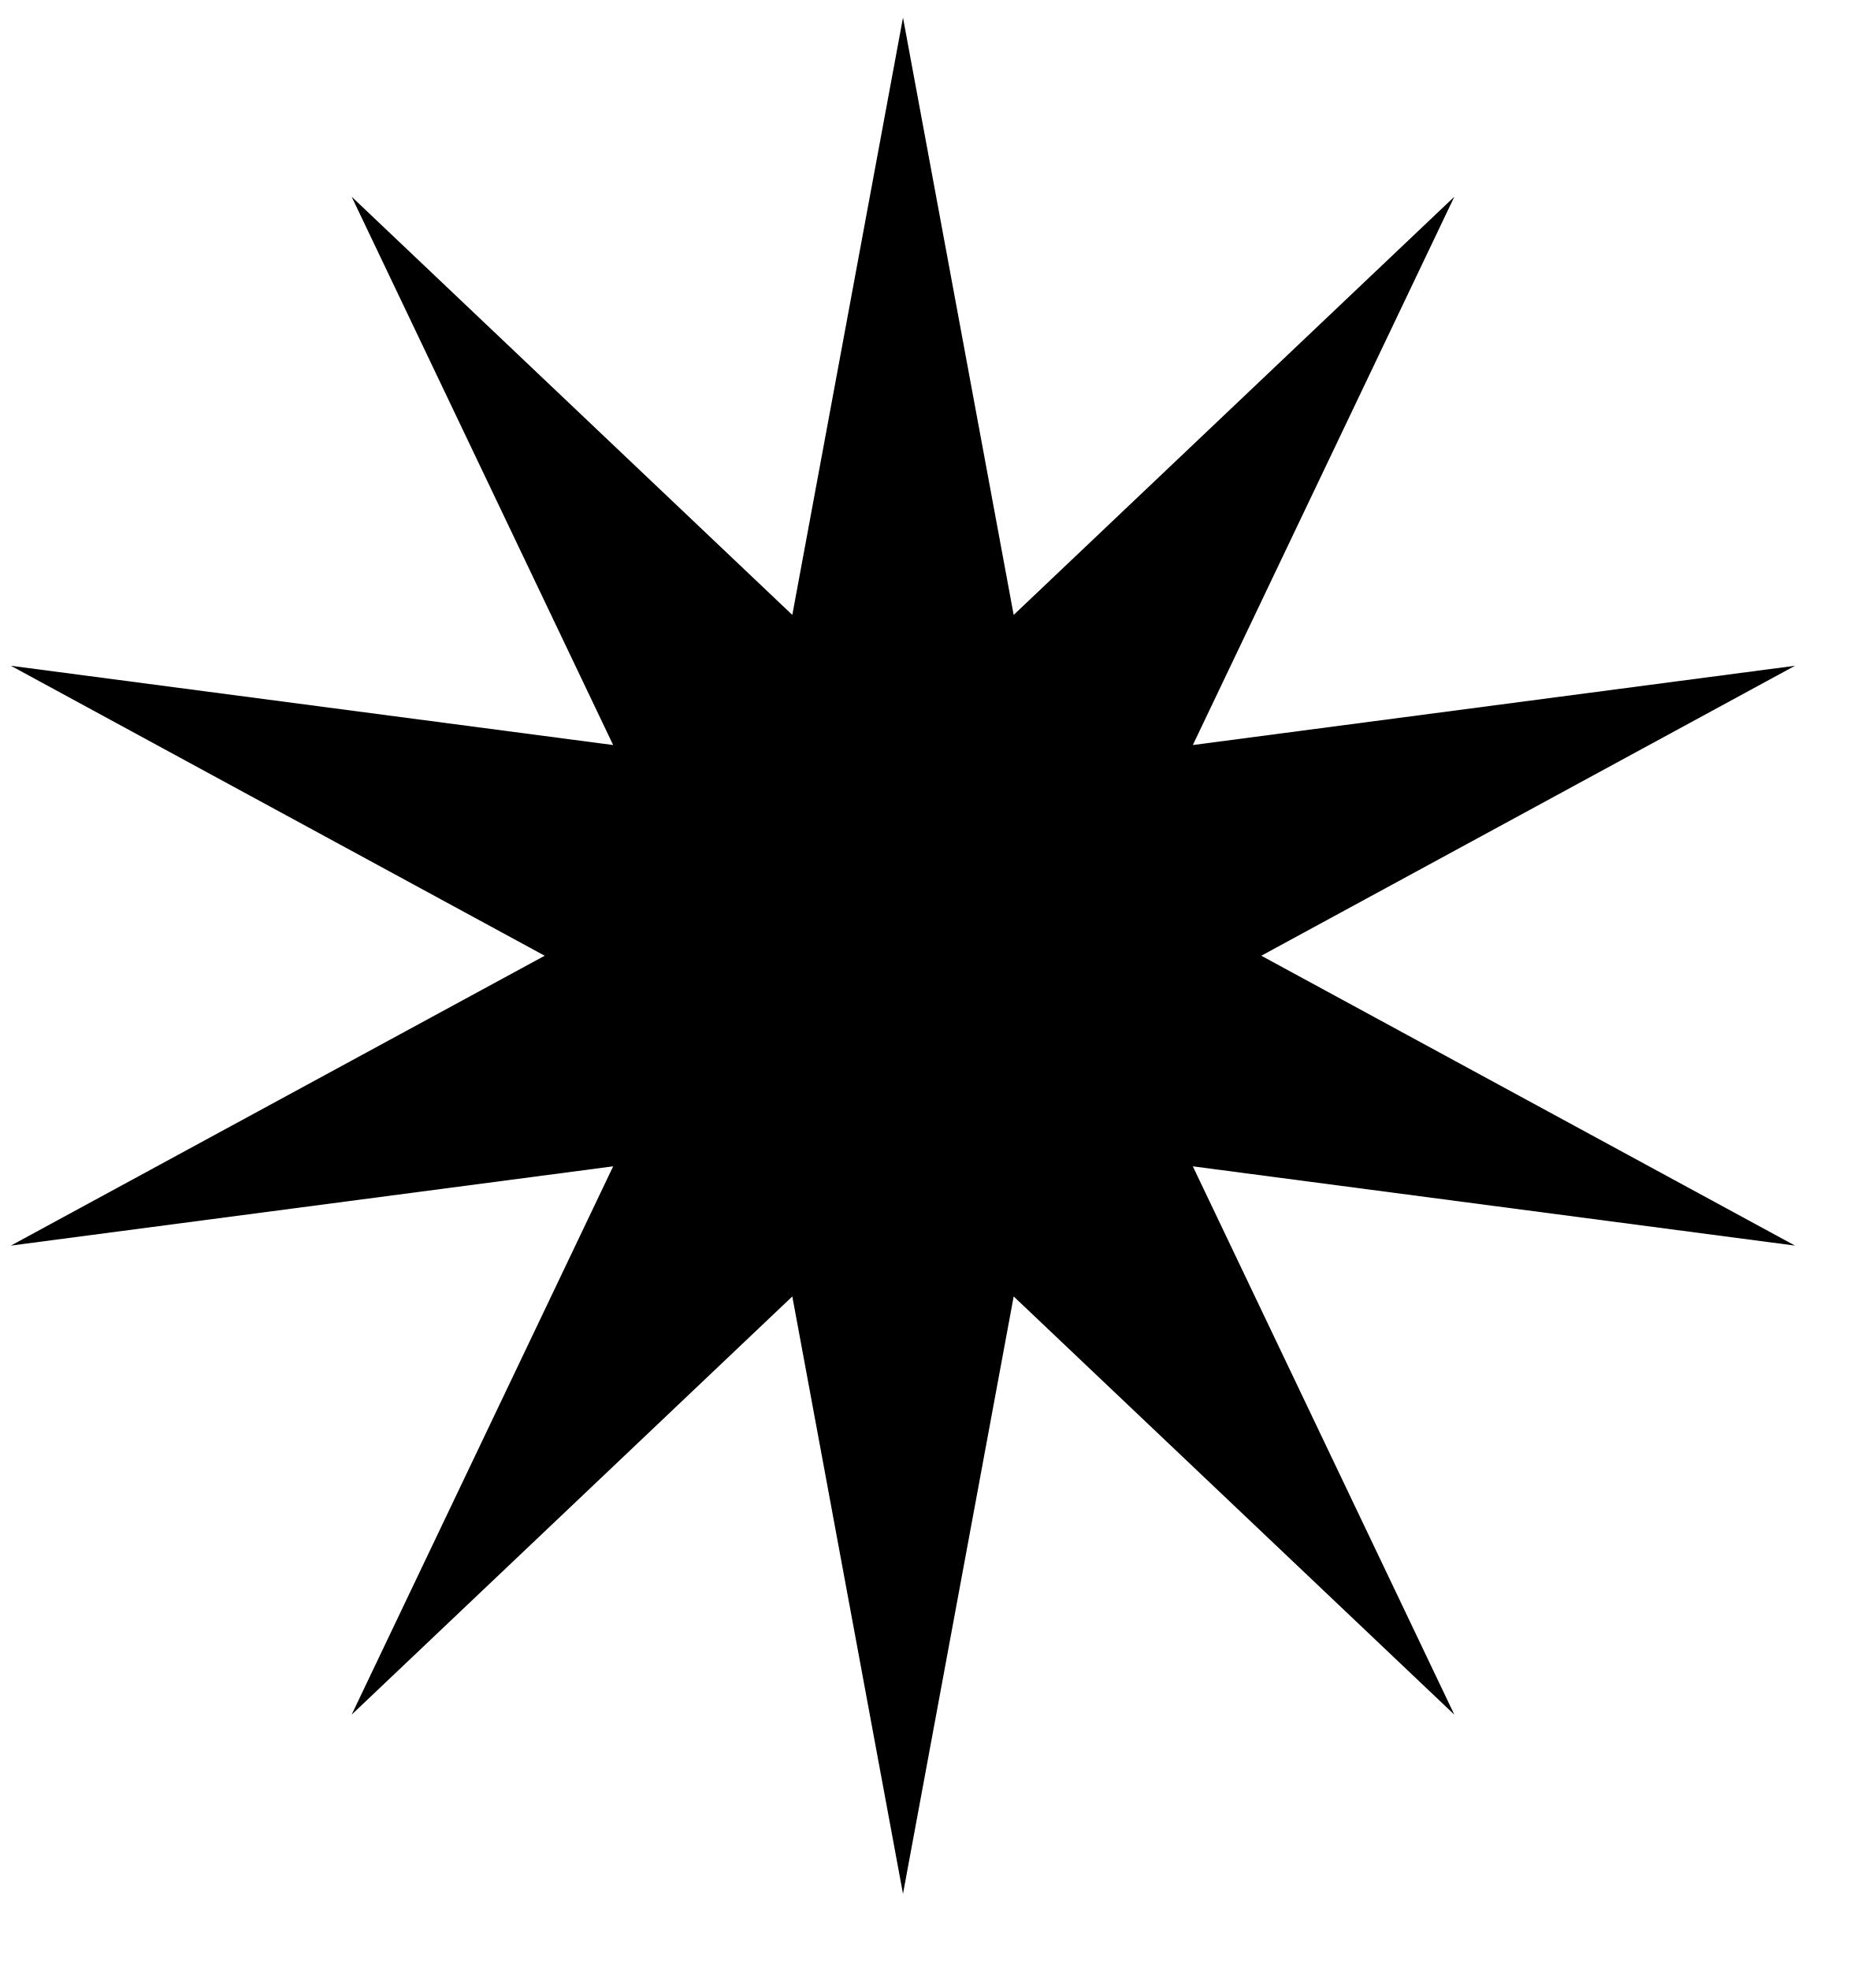
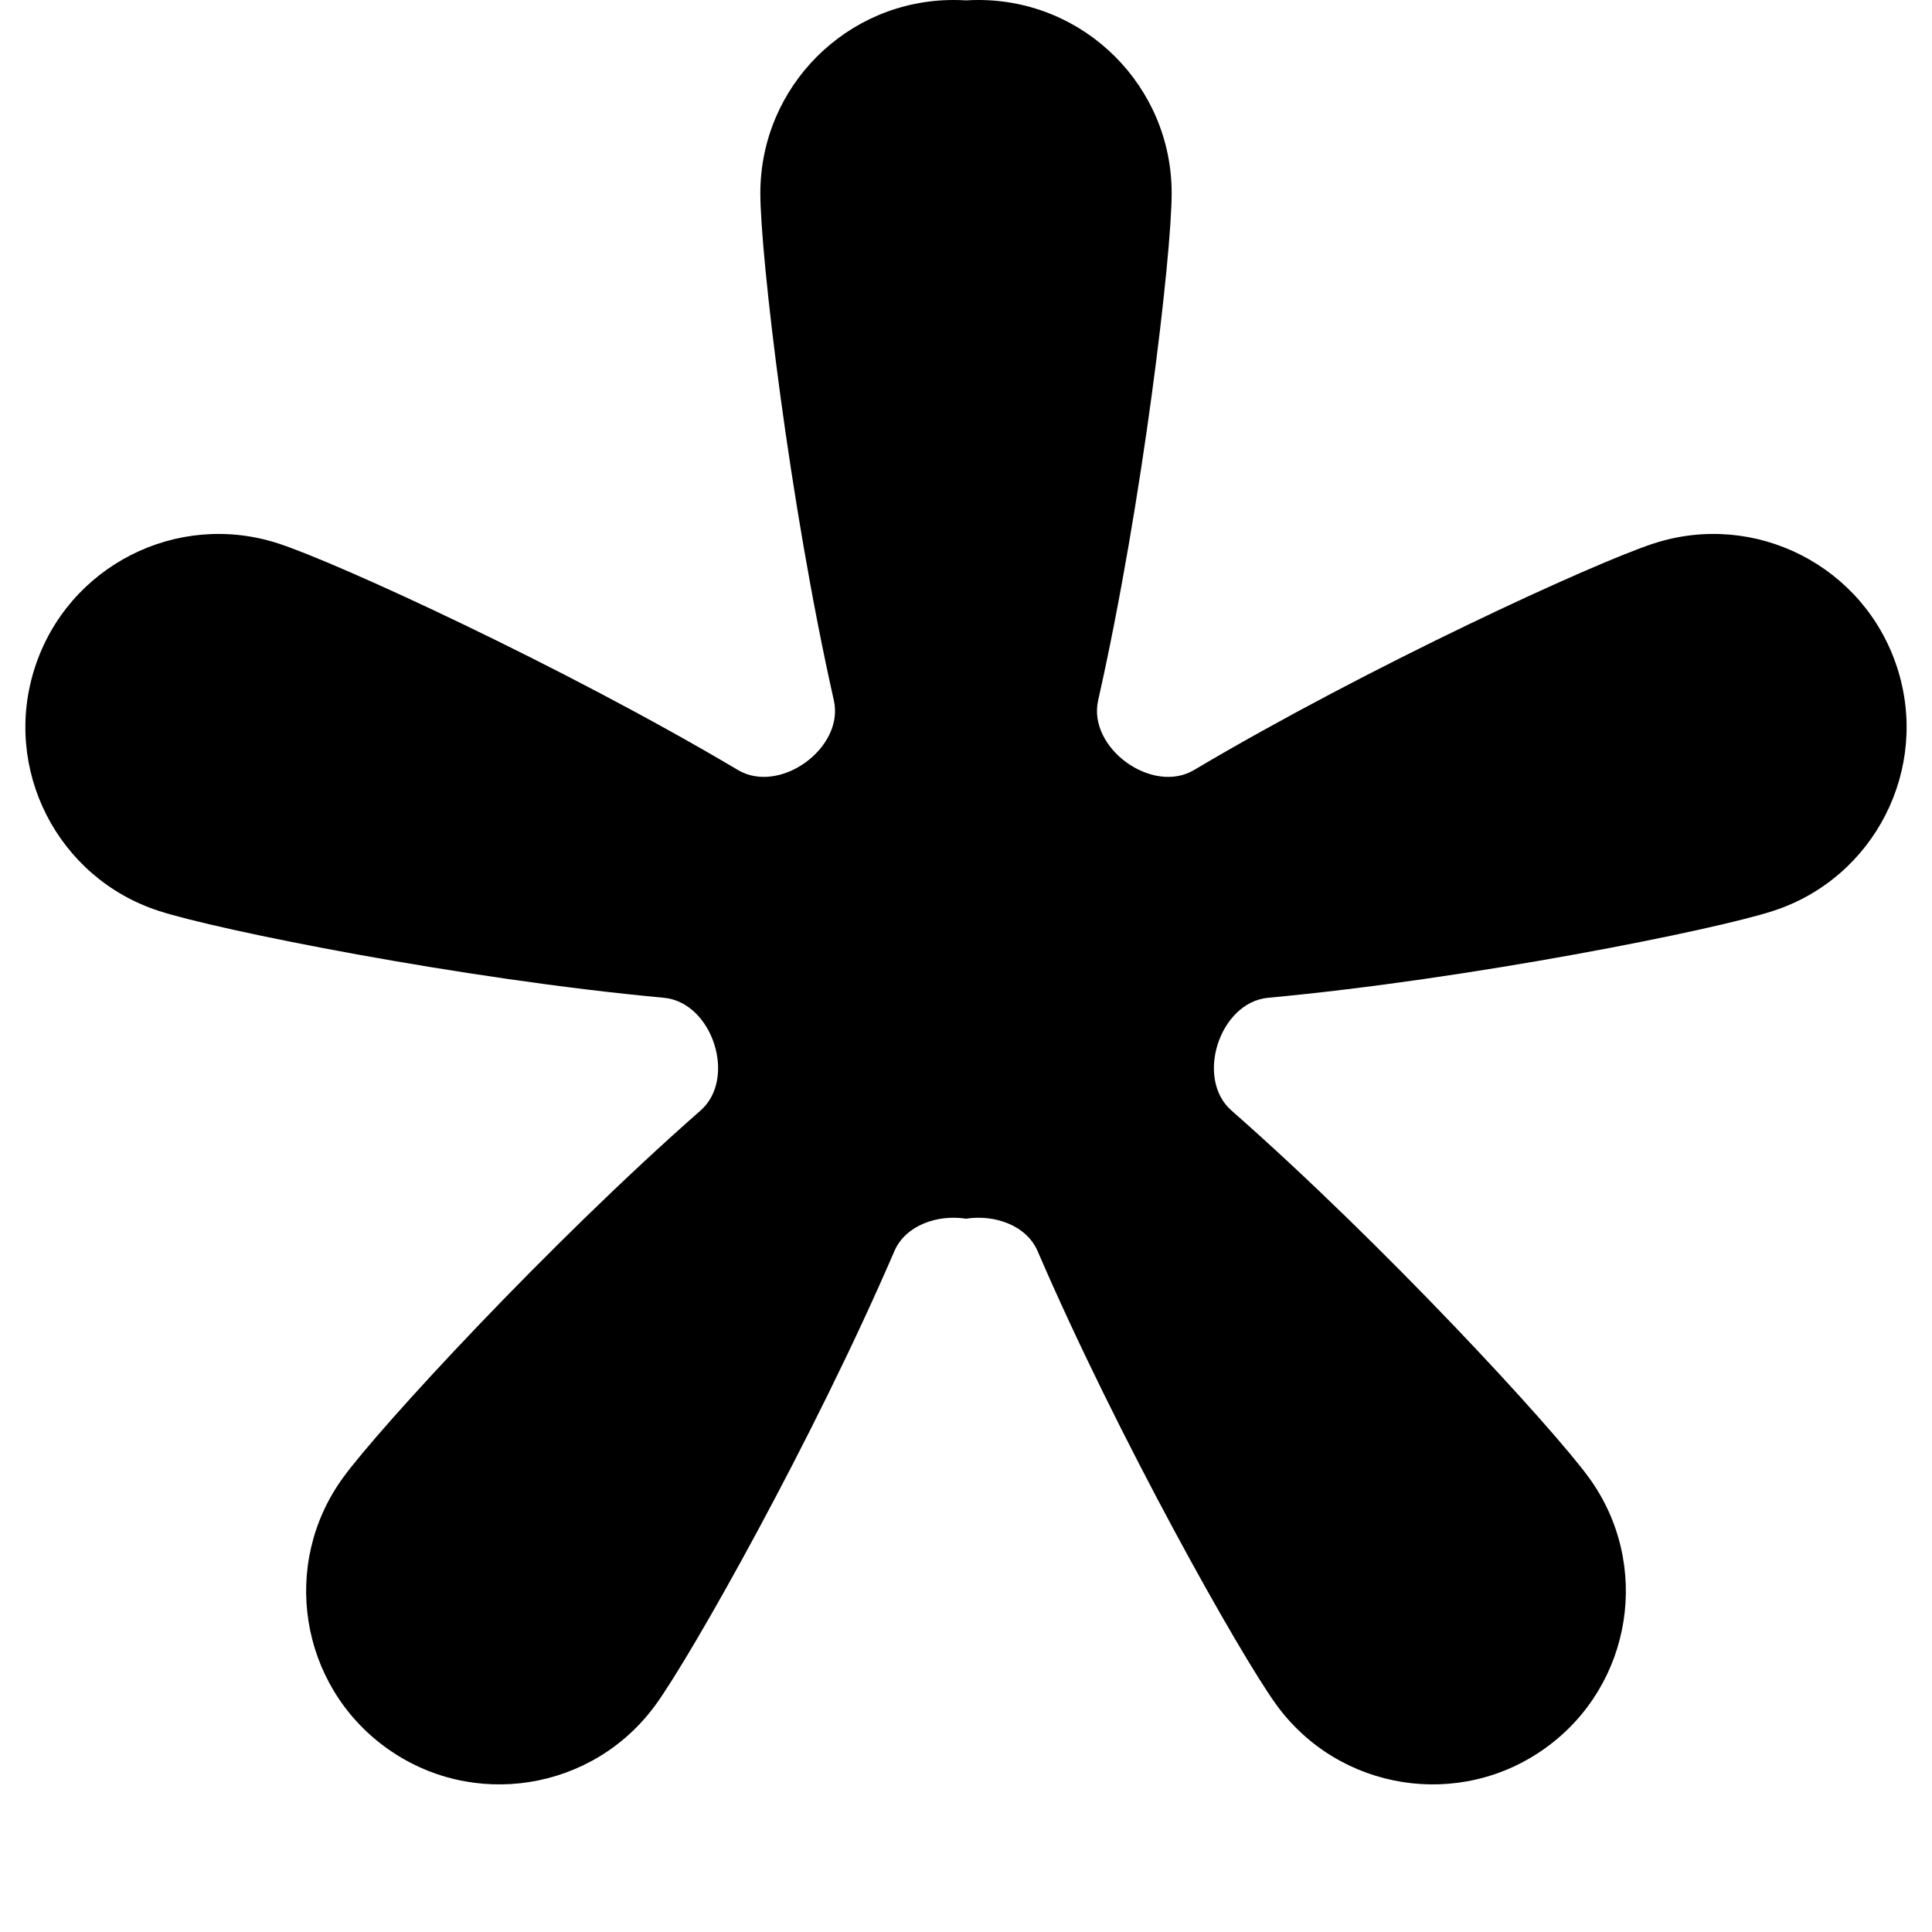
- <svg xmlns="http://www.w3.org/2000/svg" width="20" height="21" viewBox="0 0 20 21" fill="none">
-   <path d="M9.627 0.188L10.807 6.555L15.505 2.097L12.717 7.942L19.137 7.097L13.447 10.188L19.137 13.278L12.717 12.433L15.505 18.278L10.807 13.82L9.627 20.188L8.447 13.82L3.749 18.278L6.537 12.433L0.116 13.278L5.807 10.188L0.116 7.097L6.537 7.942L3.749 2.097L8.447 6.555L9.627 0.188Z" fill="black" />
+ <svg xmlns="http://www.w3.org/2000/svg" width="20" height="20" viewBox="0 0 20 20" fill="none">
+   <path fill-rule="evenodd" clip-rule="evenodd" d="M9.258 12.953C9.374 12.683 9.705 12.57 10 12.616C10.295 12.57 10.626 12.683 10.742 12.953C11.575 14.888 12.839 17.133 13.213 17.648C13.862 18.541 15.113 18.739 16.006 18.09C16.9 17.441 17.098 16.19 16.449 15.297C16.075 14.782 14.33 12.886 12.748 11.496C12.369 11.164 12.625 10.376 13.127 10.329C15.224 10.135 17.75 9.627 18.355 9.43C19.405 9.089 19.98 7.96 19.639 6.91C19.298 5.859 18.169 5.284 17.119 5.626C16.514 5.822 14.172 6.896 12.361 7.971C11.927 8.229 11.257 7.742 11.368 7.25C11.831 5.195 12.129 2.636 12.129 2C12.129 0.895 11.233 0 10.129 0C10.085 0 10.043 0.001 10 0.004C9.957 0.001 9.915 0 9.871 0C8.767 0 7.871 0.895 7.871 2C7.871 2.636 8.169 5.195 8.632 7.25C8.743 7.742 8.073 8.229 7.639 7.971C5.828 6.896 3.486 5.822 2.881 5.626C1.831 5.284 0.702 5.859 0.361 6.91C0.02 7.96 0.594 9.089 1.645 9.43C2.25 9.627 4.776 10.135 6.873 10.329C7.375 10.376 7.631 11.164 7.252 11.496C5.67 12.886 3.925 14.782 3.551 15.297C2.902 16.19 3.1 17.441 3.994 18.09C4.887 18.739 6.138 18.541 6.787 17.648C7.161 17.133 8.425 14.888 9.258 12.953Z" fill="black" />
</svg>
